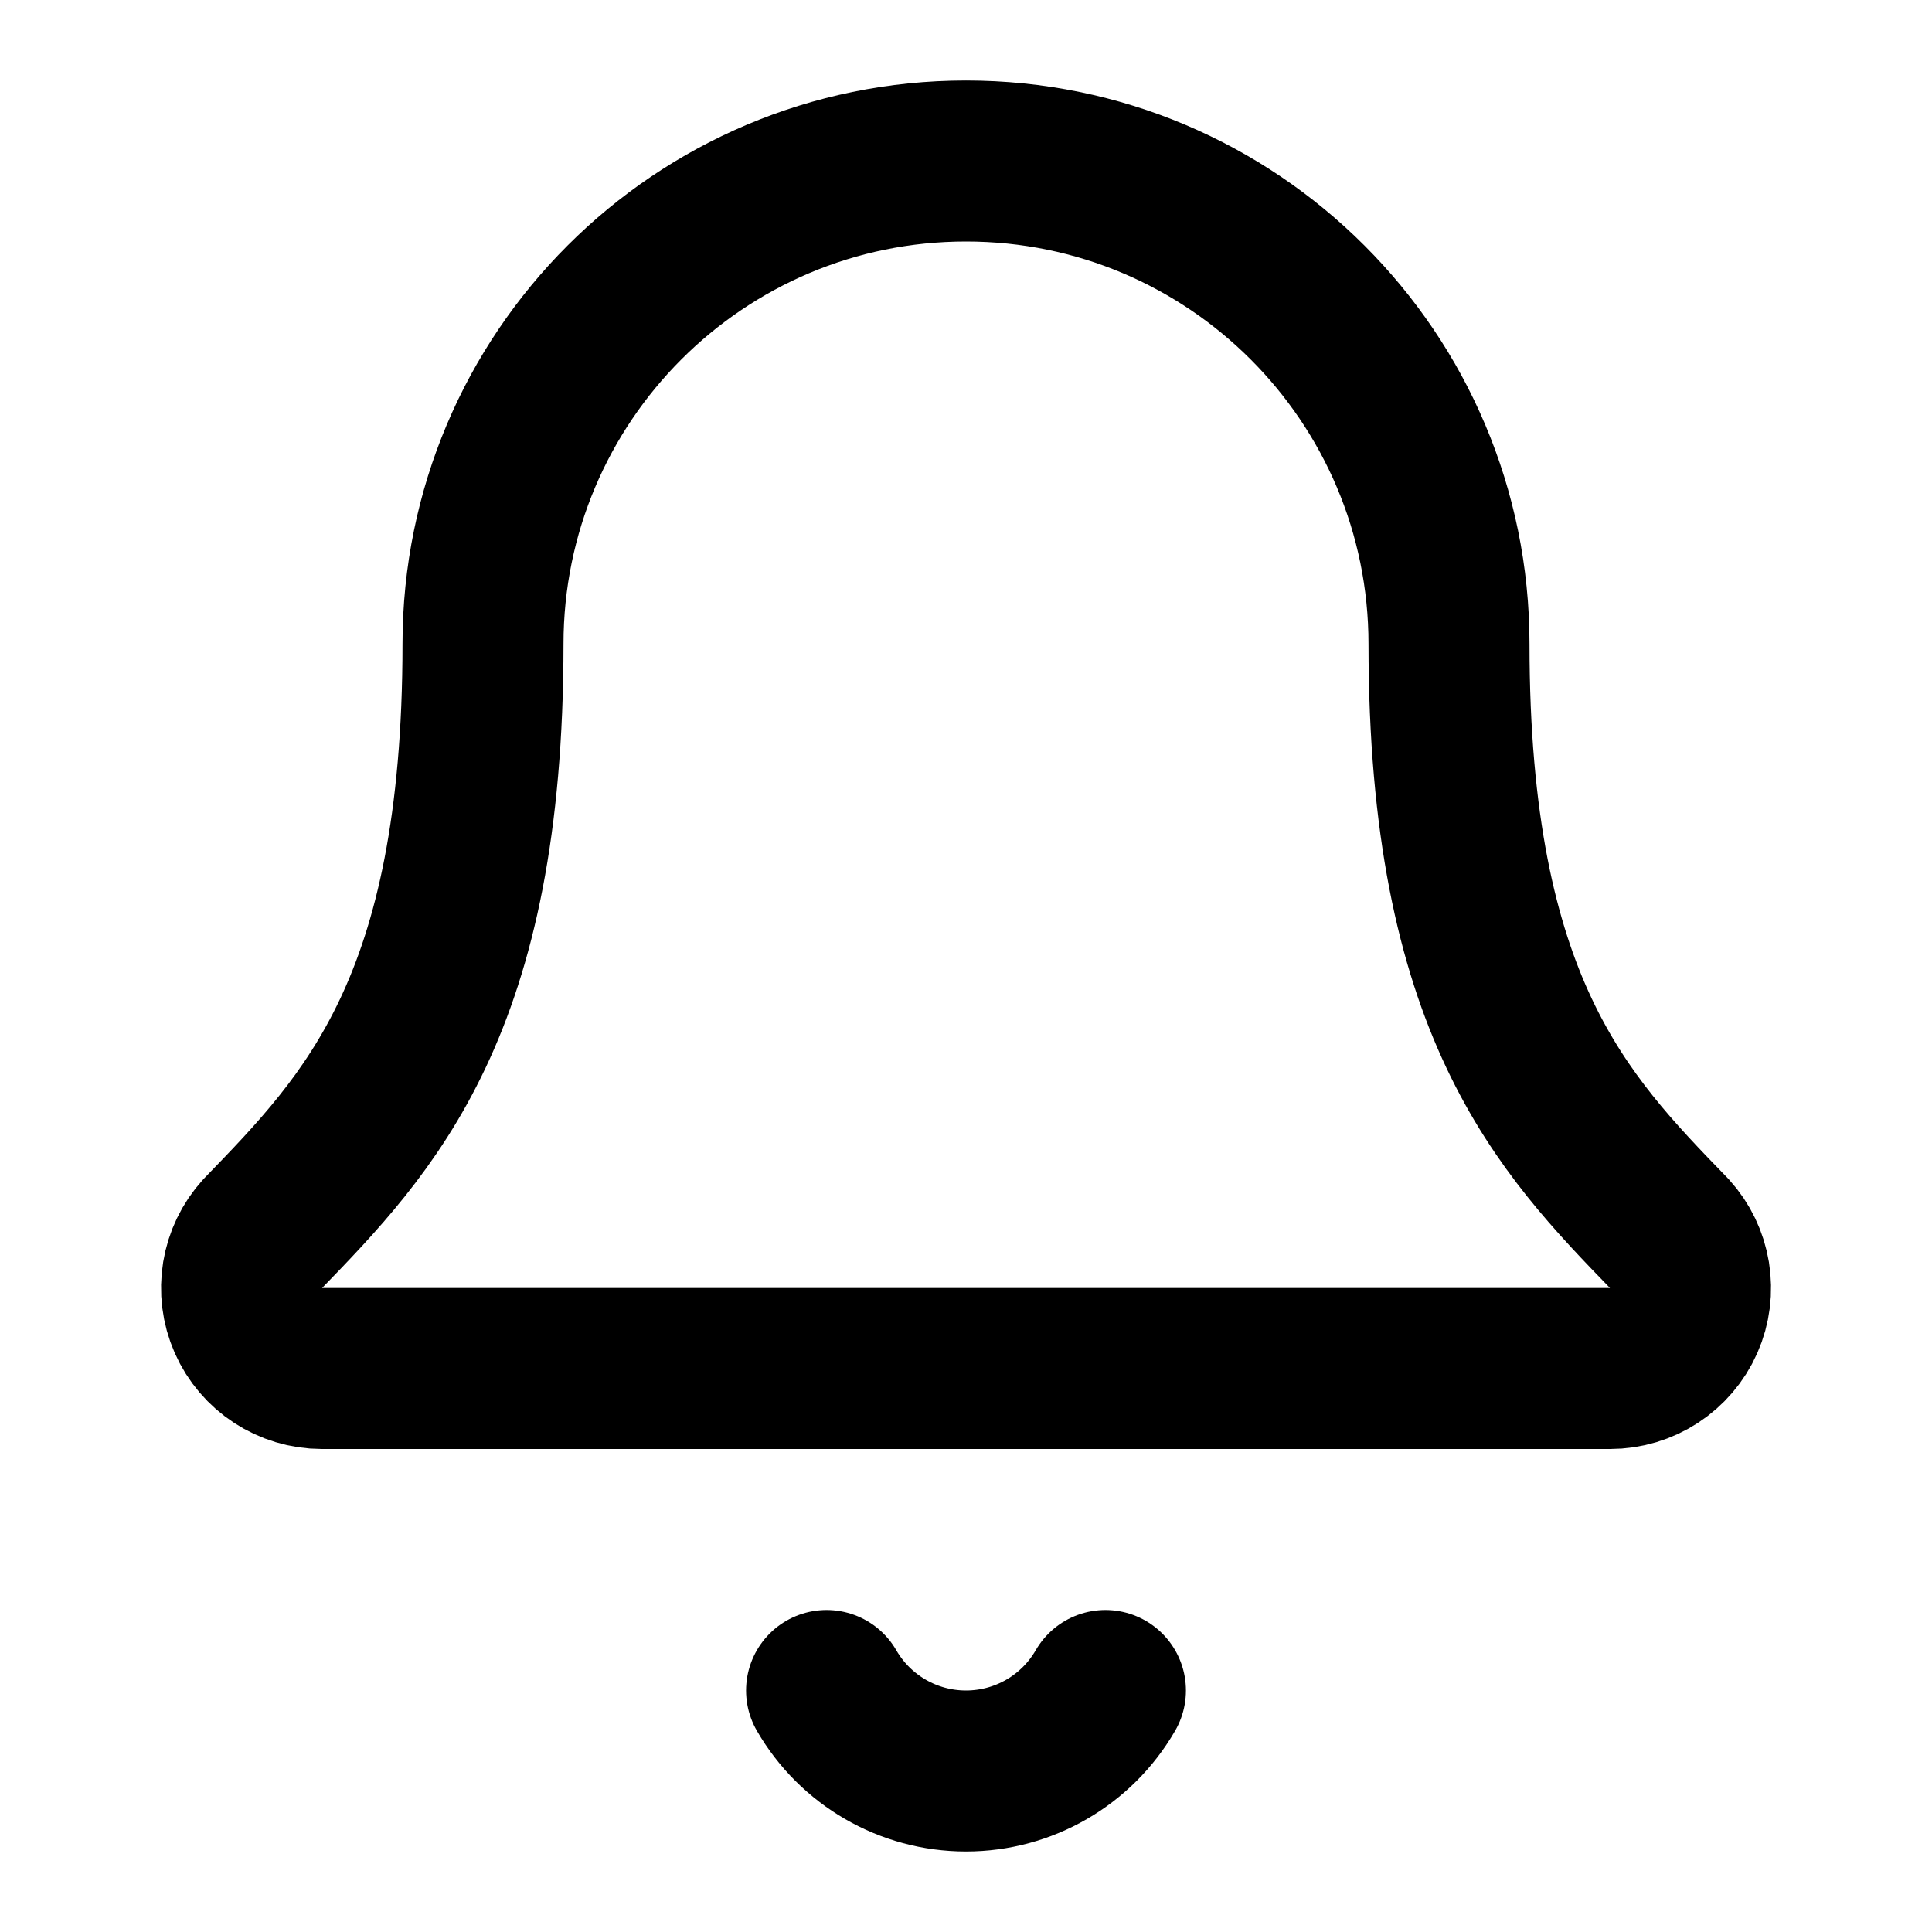
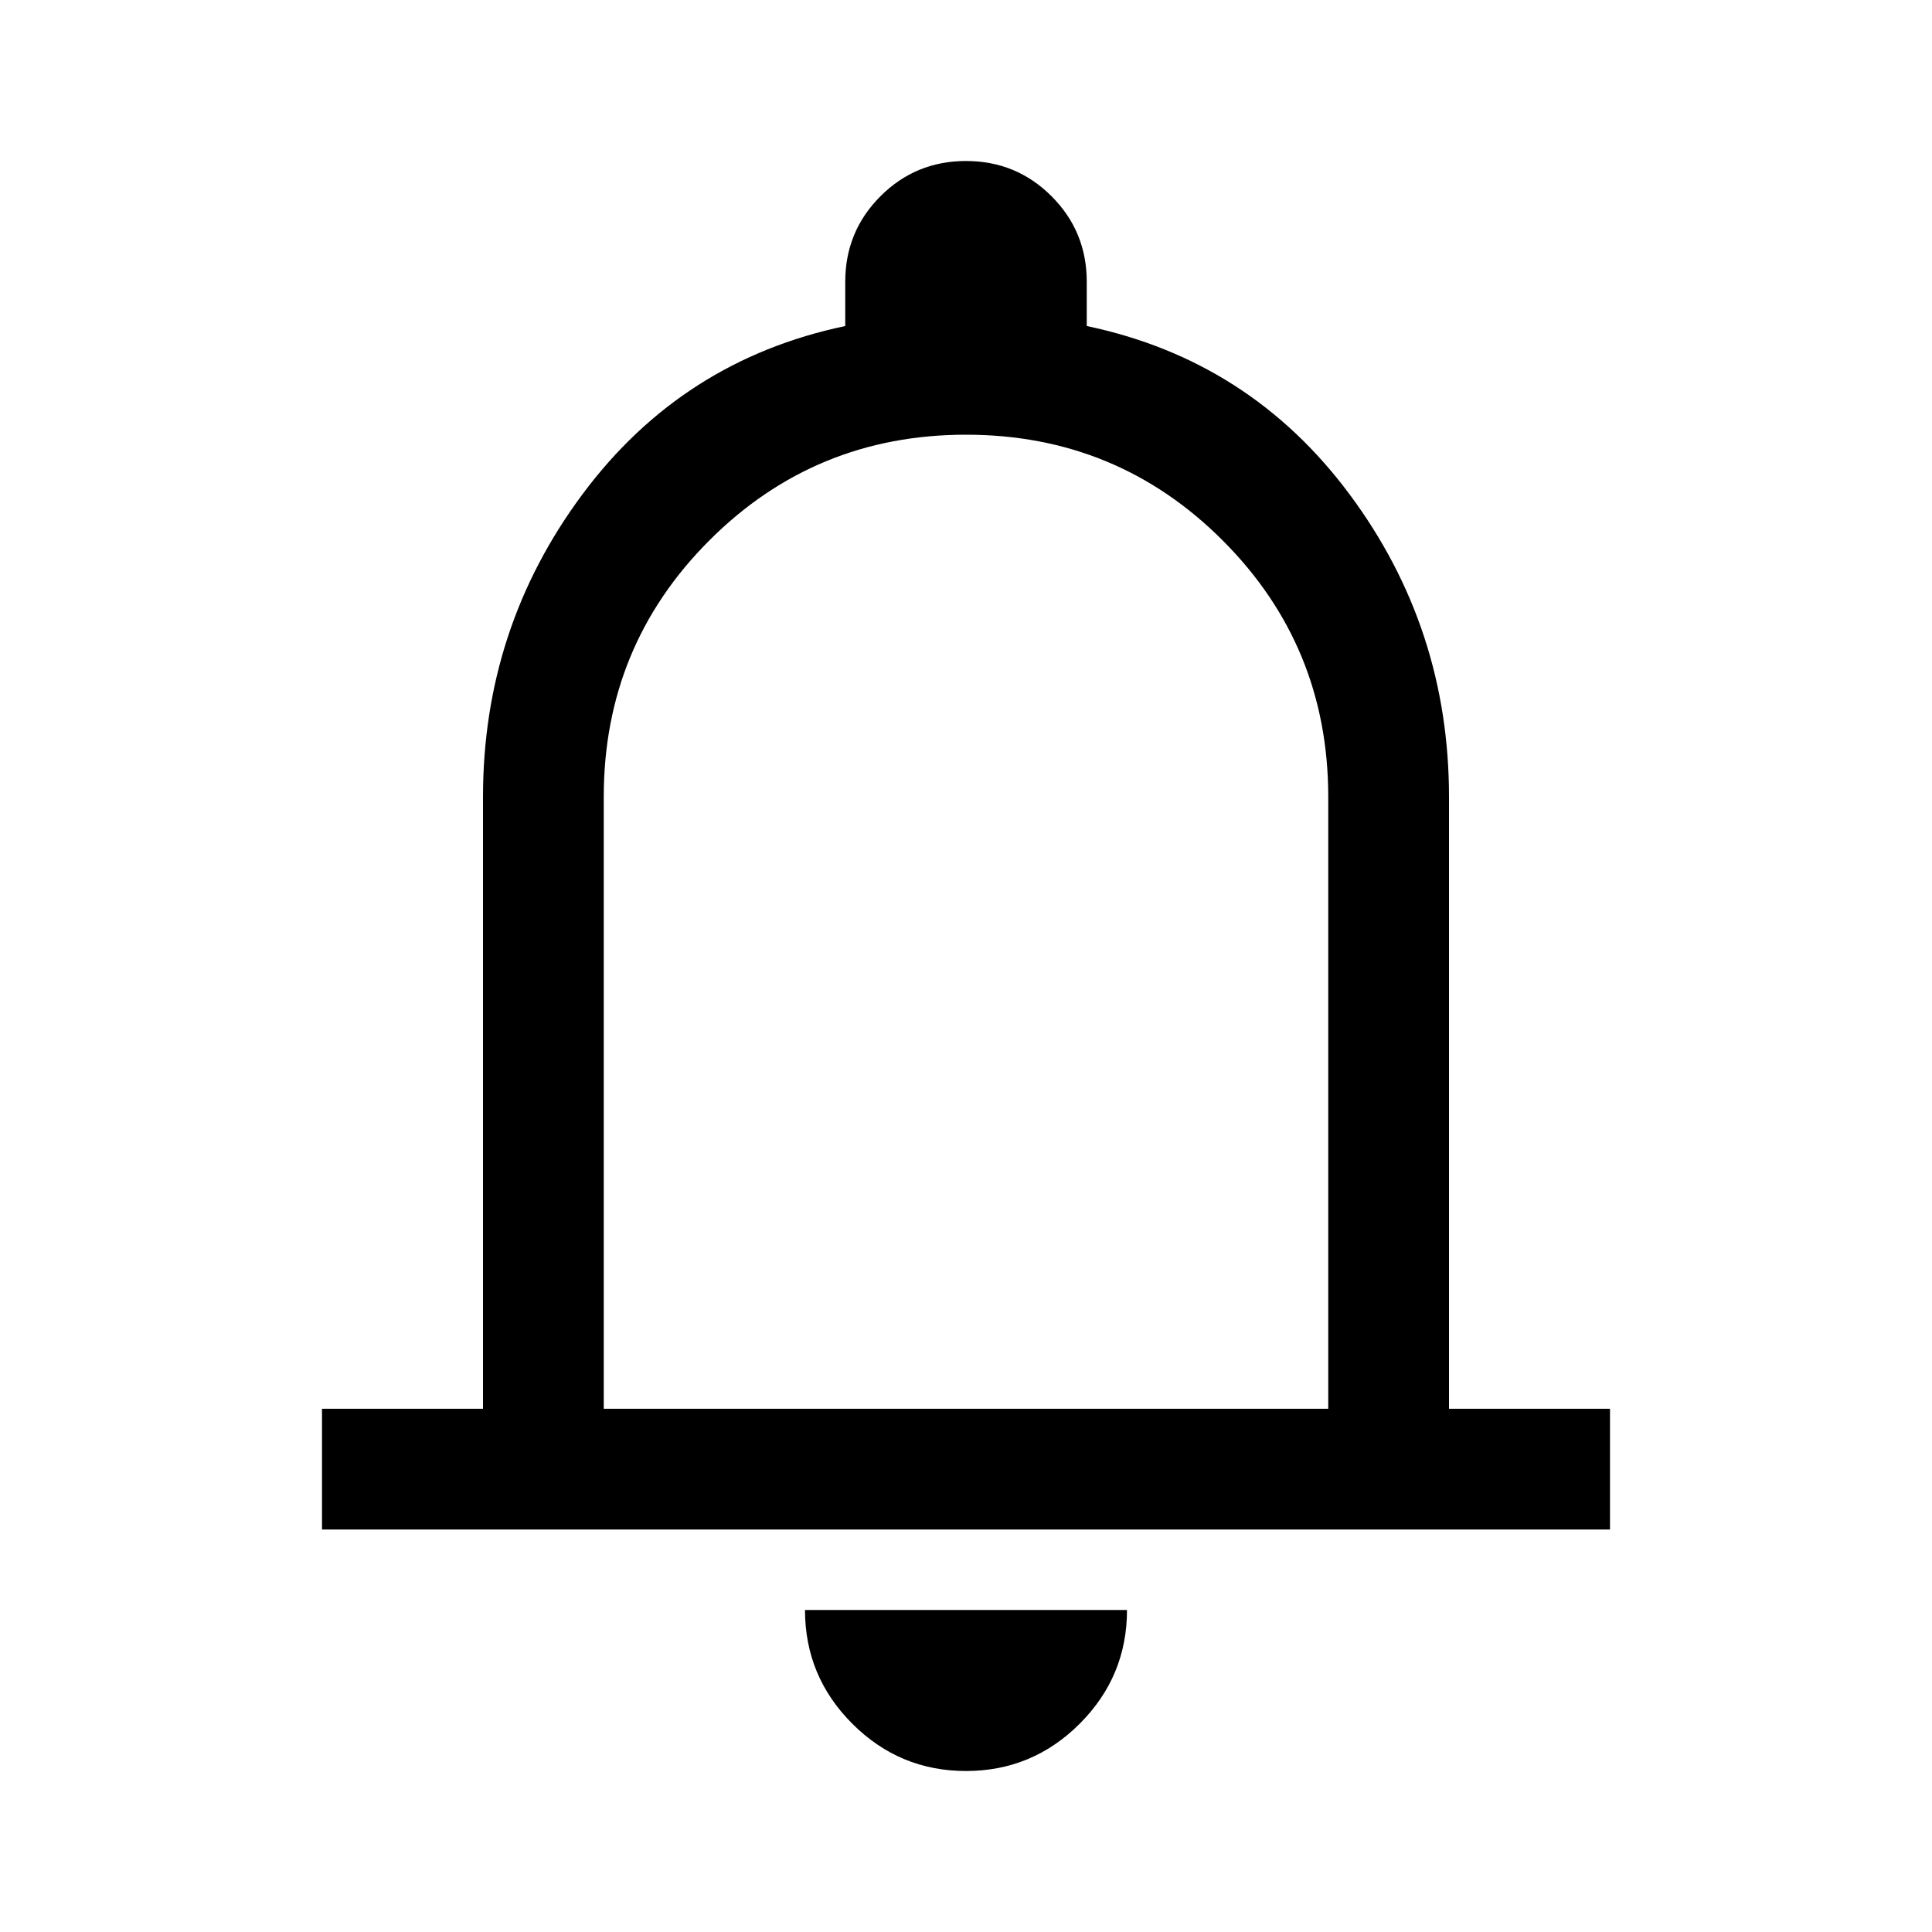
- <svg xmlns="http://www.w3.org/2000/svg" width="24" height="24" viewBox="0 0 24 24" fill="none" stroke="currentColor" stroke-width="2" stroke-linecap="round" stroke-linejoin="round" class="lucide lucide-bell-icon lucide-bell">
-   <path d="M10.268 21a2 2 0 0 0 3.464 0" />
-   <path d="M3.262 15.326A1 1 0 0 0 4 17h16a1 1 0 0 0 .74-1.673C19.41 13.956 18 12.499 18 8A6 6 0 0 0 6 8c0 4.499-1.411 5.956-2.738 7.326" />
+ <svg xmlns="http://www.w3.org/2000/svg" width="48" height="48" viewBox="0 -960 960 960">
+   <path d="M160-200v-60h80v-304q0-84 49.5-150.5T420-798v-22q0-25 17.5-42.5T480-880q25 0 42.5 17.5T540-820v22q81 17 130.5 83.5T720-564v304h80v60H160Zm320-302Zm0 422q-33 0-56.5-23.5T400-160h160q0 33-23.5 56.5T480-80ZM300-260h360v-304q0-75-52.5-127.5T480-744q-75 0-127.5 52.5T300-564v304Z" />
</svg>
